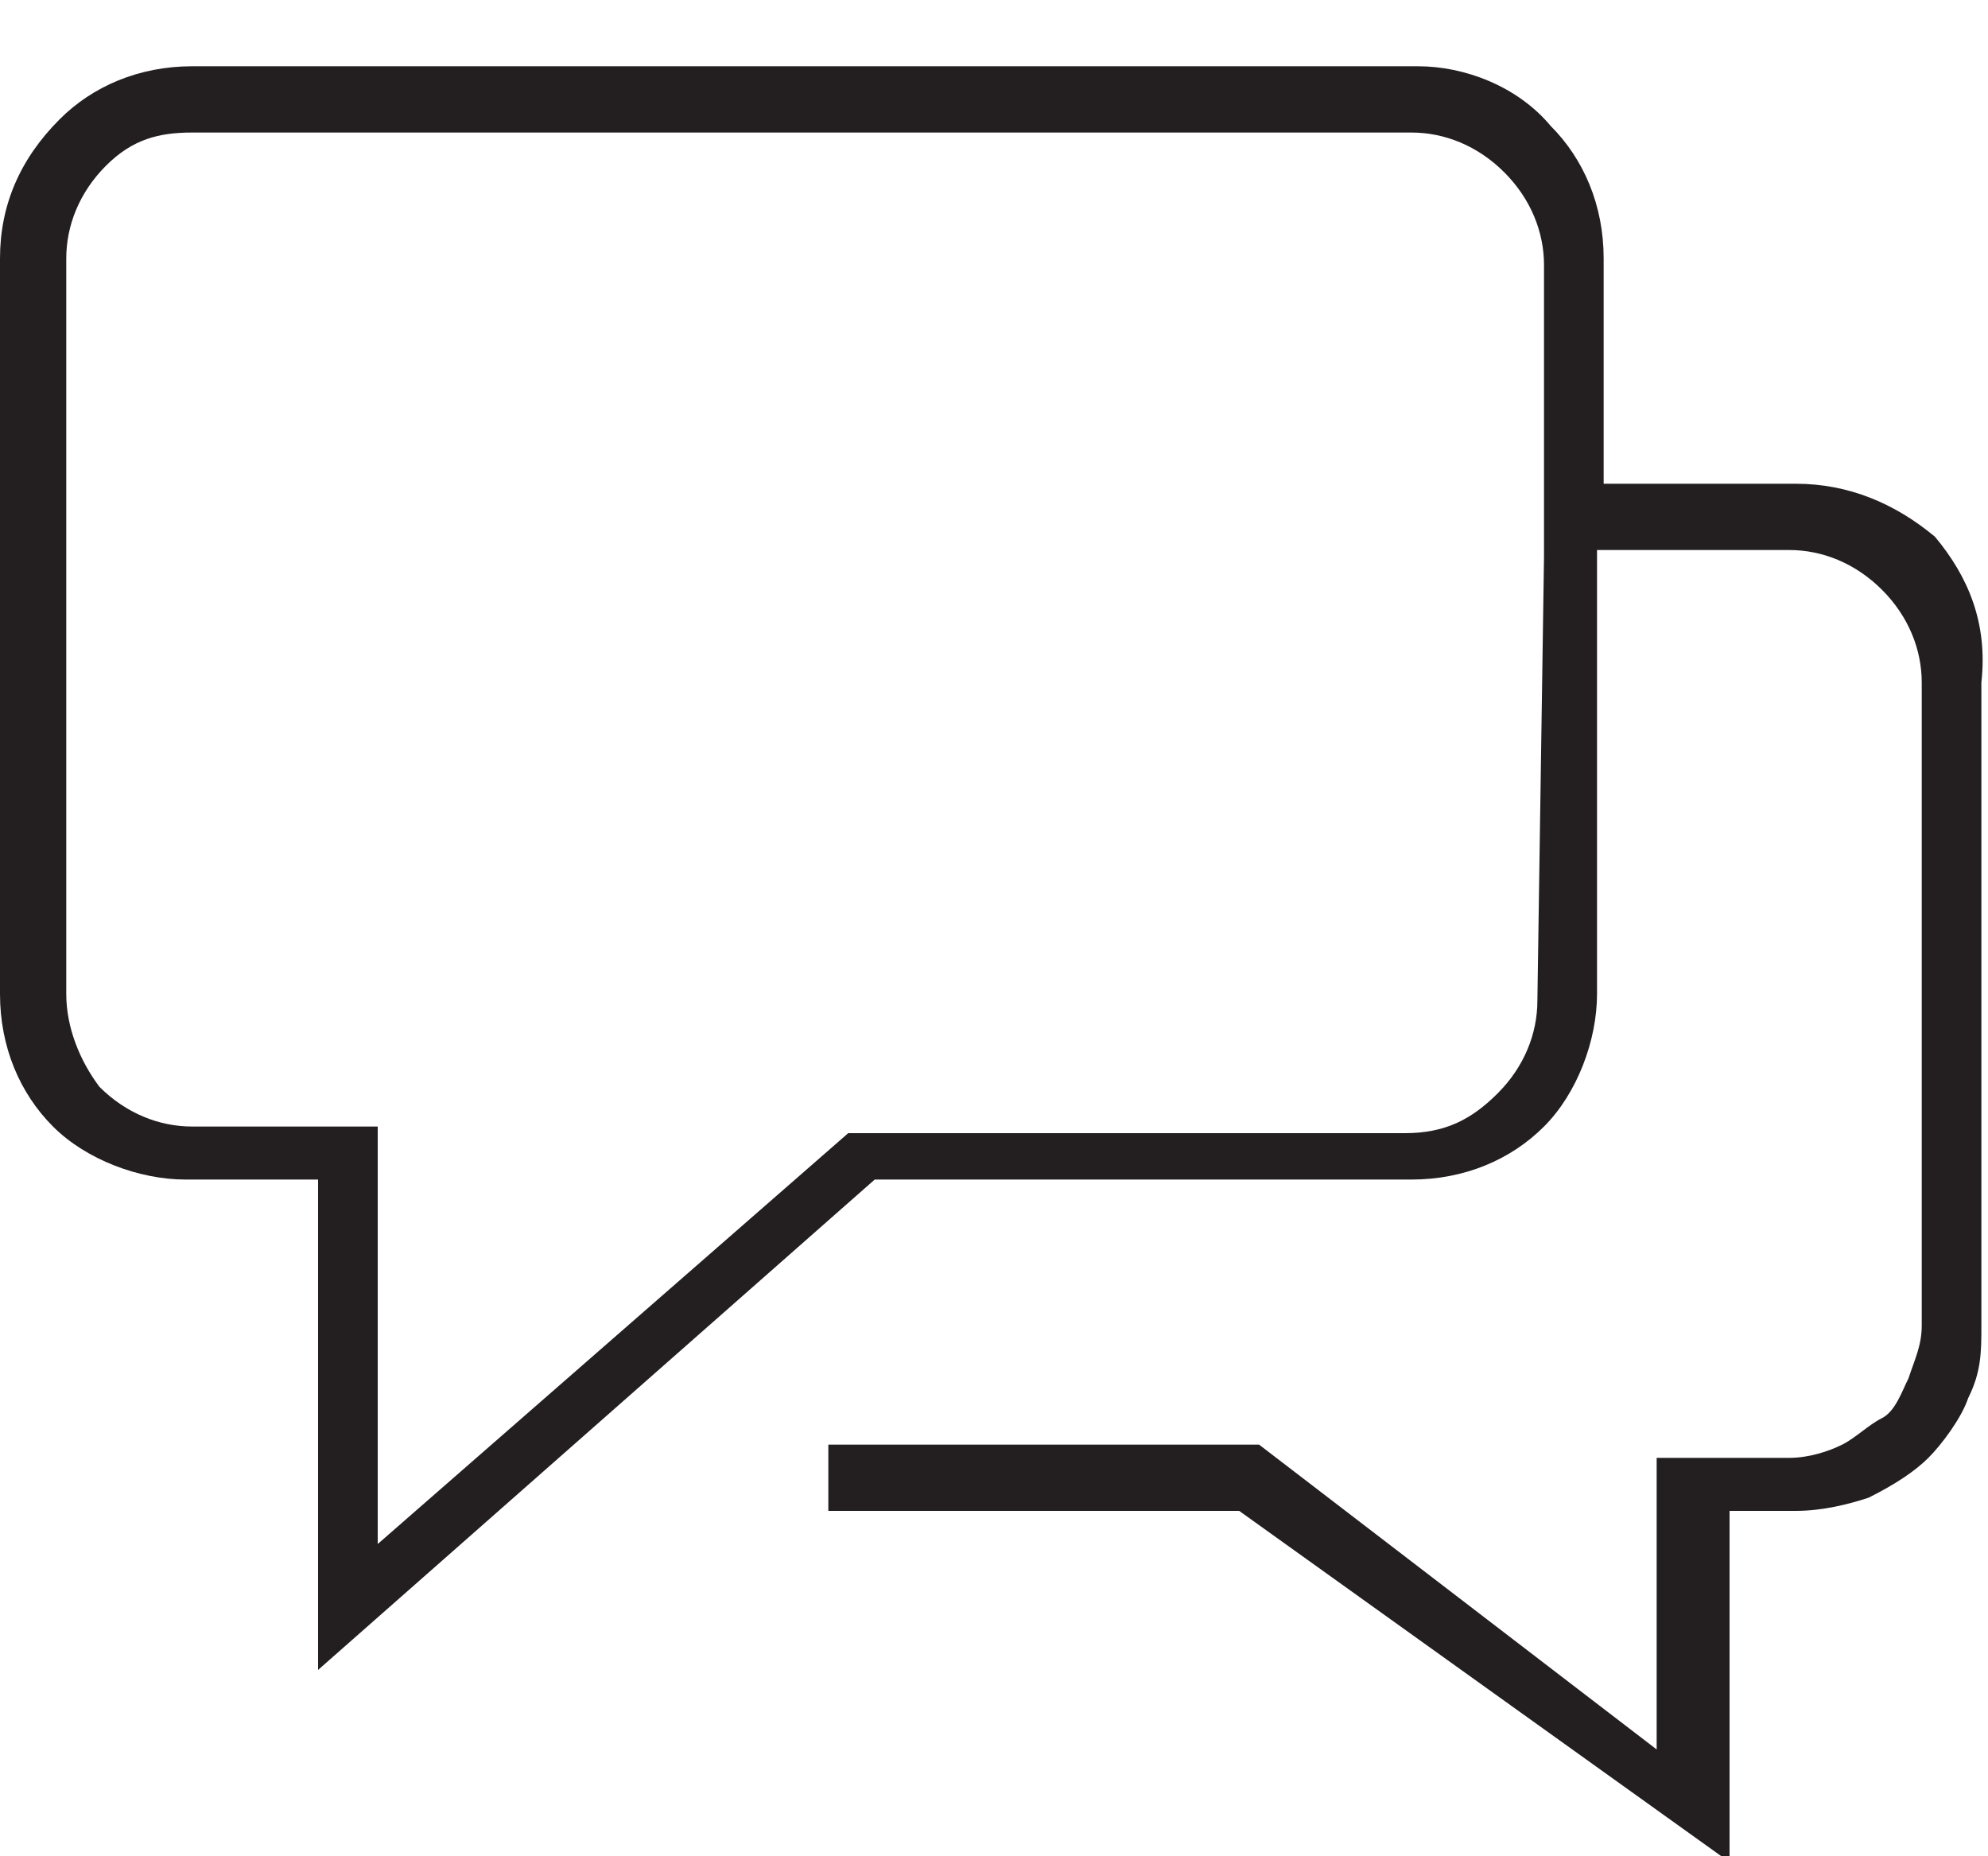
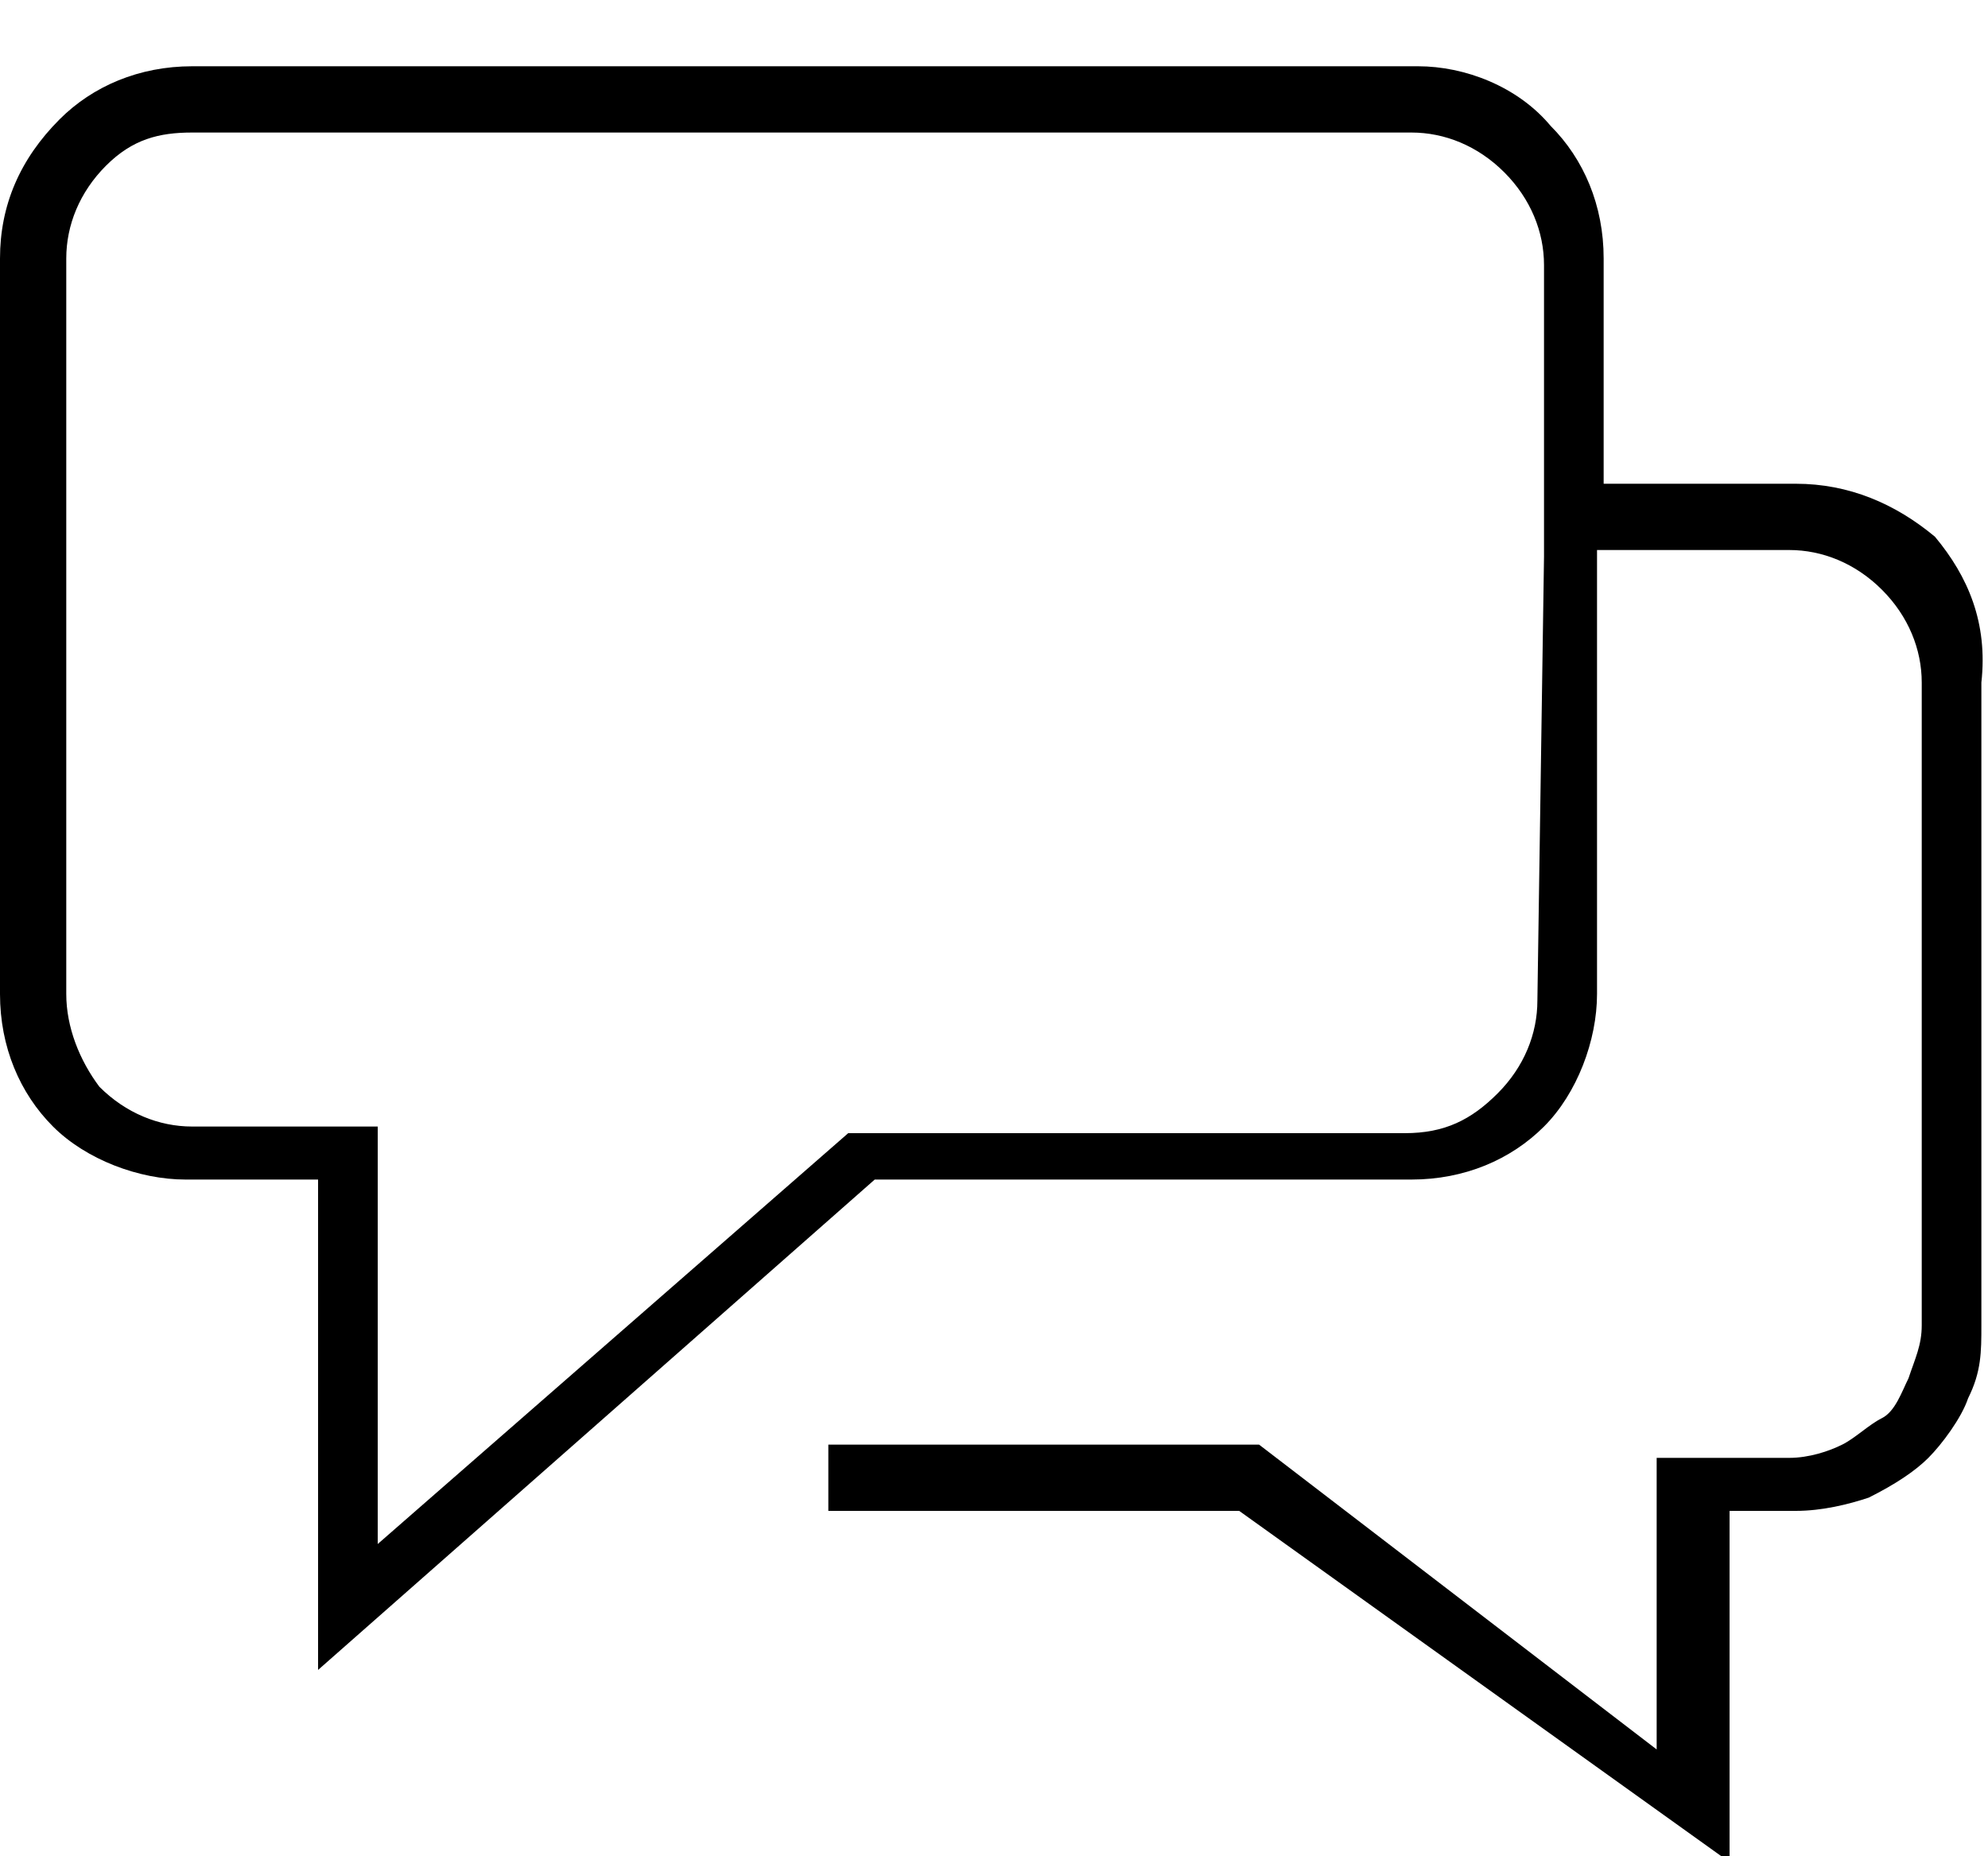
<svg xmlns="http://www.w3.org/2000/svg" version="1.1" id="Layer_1" x="0px" y="0px" viewBox="0 0 30 28" style="enable-background:new 0 0 30 28" xml:space="preserve">
-   <style type="text/css">.st0{fill:#231F20;}</style>
-   <path class="st0" d="M29.2,8.1c-0.6-0.5-1.3-0.8-2.1-0.8h-2.9V3.9c0-0.8-0.3-1.5-0.8-2c-0.5-0.6-1.3-0.9-2-0.9H2.9  c-0.8,0-1.5,0.3-2,0.8C0.3,2.4,0,3.1,0,3.9v11.1c0,0.8,0.3,1.5,0.8,2s1.3,0.8,2,0.8h2v7.4l8.4-7.4h8.1c0.8,0,1.5-0.3,2-0.8  c0.5-0.5,0.8-1.3,0.8-2V8.3h2.9c0.5,0,1,0.2,1.4,0.6c0.4,0.4,0.6,0.9,0.6,1.4v9.7c0,0.3-0.1,0.5-0.2,0.8c-0.1,0.2-0.2,0.5-0.4,0.6  s-0.4,0.3-0.6,0.4c-0.2,0.1-0.5,0.2-0.8,0.2h-2v4.4L19,21.8h-6.5v1h6.2l7.4,5.3v-5.3h1c0.4,0,0.8-0.1,1.1-0.2  c0.4-0.2,0.7-0.4,0.9-0.6s0.5-0.6,0.6-0.9c0.2-0.4,0.2-0.7,0.2-1.1v-9.7C30,9.4,29.7,8.7,29.2,8.1z M23.2,15.1c0,0.5-0.2,1-0.6,1.4  c-0.4,0.4-0.8,0.6-1.4,0.6h-8.4l-7.1,6.2V17H2.9c-0.5,0-1-0.2-1.4-0.6C1.2,16,1,15.5,1,15V3.9c0-0.5,0.2-1,0.6-1.4S2.4,2,2.9,2h18.4  c0.5,0,1,0.2,1.4,0.6c0.4,0.4,0.6,0.9,0.6,1.4v3.4v1L23.2,15.1L23.2,15.1z" />
+   <path d="M29.2,8.1c-0.6-0.5-1.3-0.8-2.1-0.8h-2.9V3.9c0-0.8-0.3-1.5-0.8-2c-0.5-0.6-1.3-0.9-2-0.9H2.9  c-0.8,0-1.5,0.3-2,0.8C0.3,2.4,0,3.1,0,3.9v11.1c0,0.8,0.3,1.5,0.8,2s1.3,0.8,2,0.8h2v7.4l8.4-7.4h8.1c0.8,0,1.5-0.3,2-0.8  c0.5-0.5,0.8-1.3,0.8-2V8.3h2.9c0.5,0,1,0.2,1.4,0.6c0.4,0.4,0.6,0.9,0.6,1.4v9.7c0,0.3-0.1,0.5-0.2,0.8c-0.1,0.2-0.2,0.5-0.4,0.6  s-0.4,0.3-0.6,0.4c-0.2,0.1-0.5,0.2-0.8,0.2h-2v4.4L19,21.8h-6.5v1h6.2l7.4,5.3v-5.3h1c0.4,0,0.8-0.1,1.1-0.2  c0.4-0.2,0.7-0.4,0.9-0.6s0.5-0.6,0.6-0.9c0.2-0.4,0.2-0.7,0.2-1.1v-9.7C30,9.4,29.7,8.7,29.2,8.1z M23.2,15.1c0,0.5-0.2,1-0.6,1.4  c-0.4,0.4-0.8,0.6-1.4,0.6h-8.4l-7.1,6.2V17H2.9c-0.5,0-1-0.2-1.4-0.6C1.2,16,1,15.5,1,15V3.9c0-0.5,0.2-1,0.6-1.4S2.4,2,2.9,2h18.4  c0.5,0,1,0.2,1.4,0.6c0.4,0.4,0.6,0.9,0.6,1.4v3.4v1L23.2,15.1L23.2,15.1z" />
</svg>
